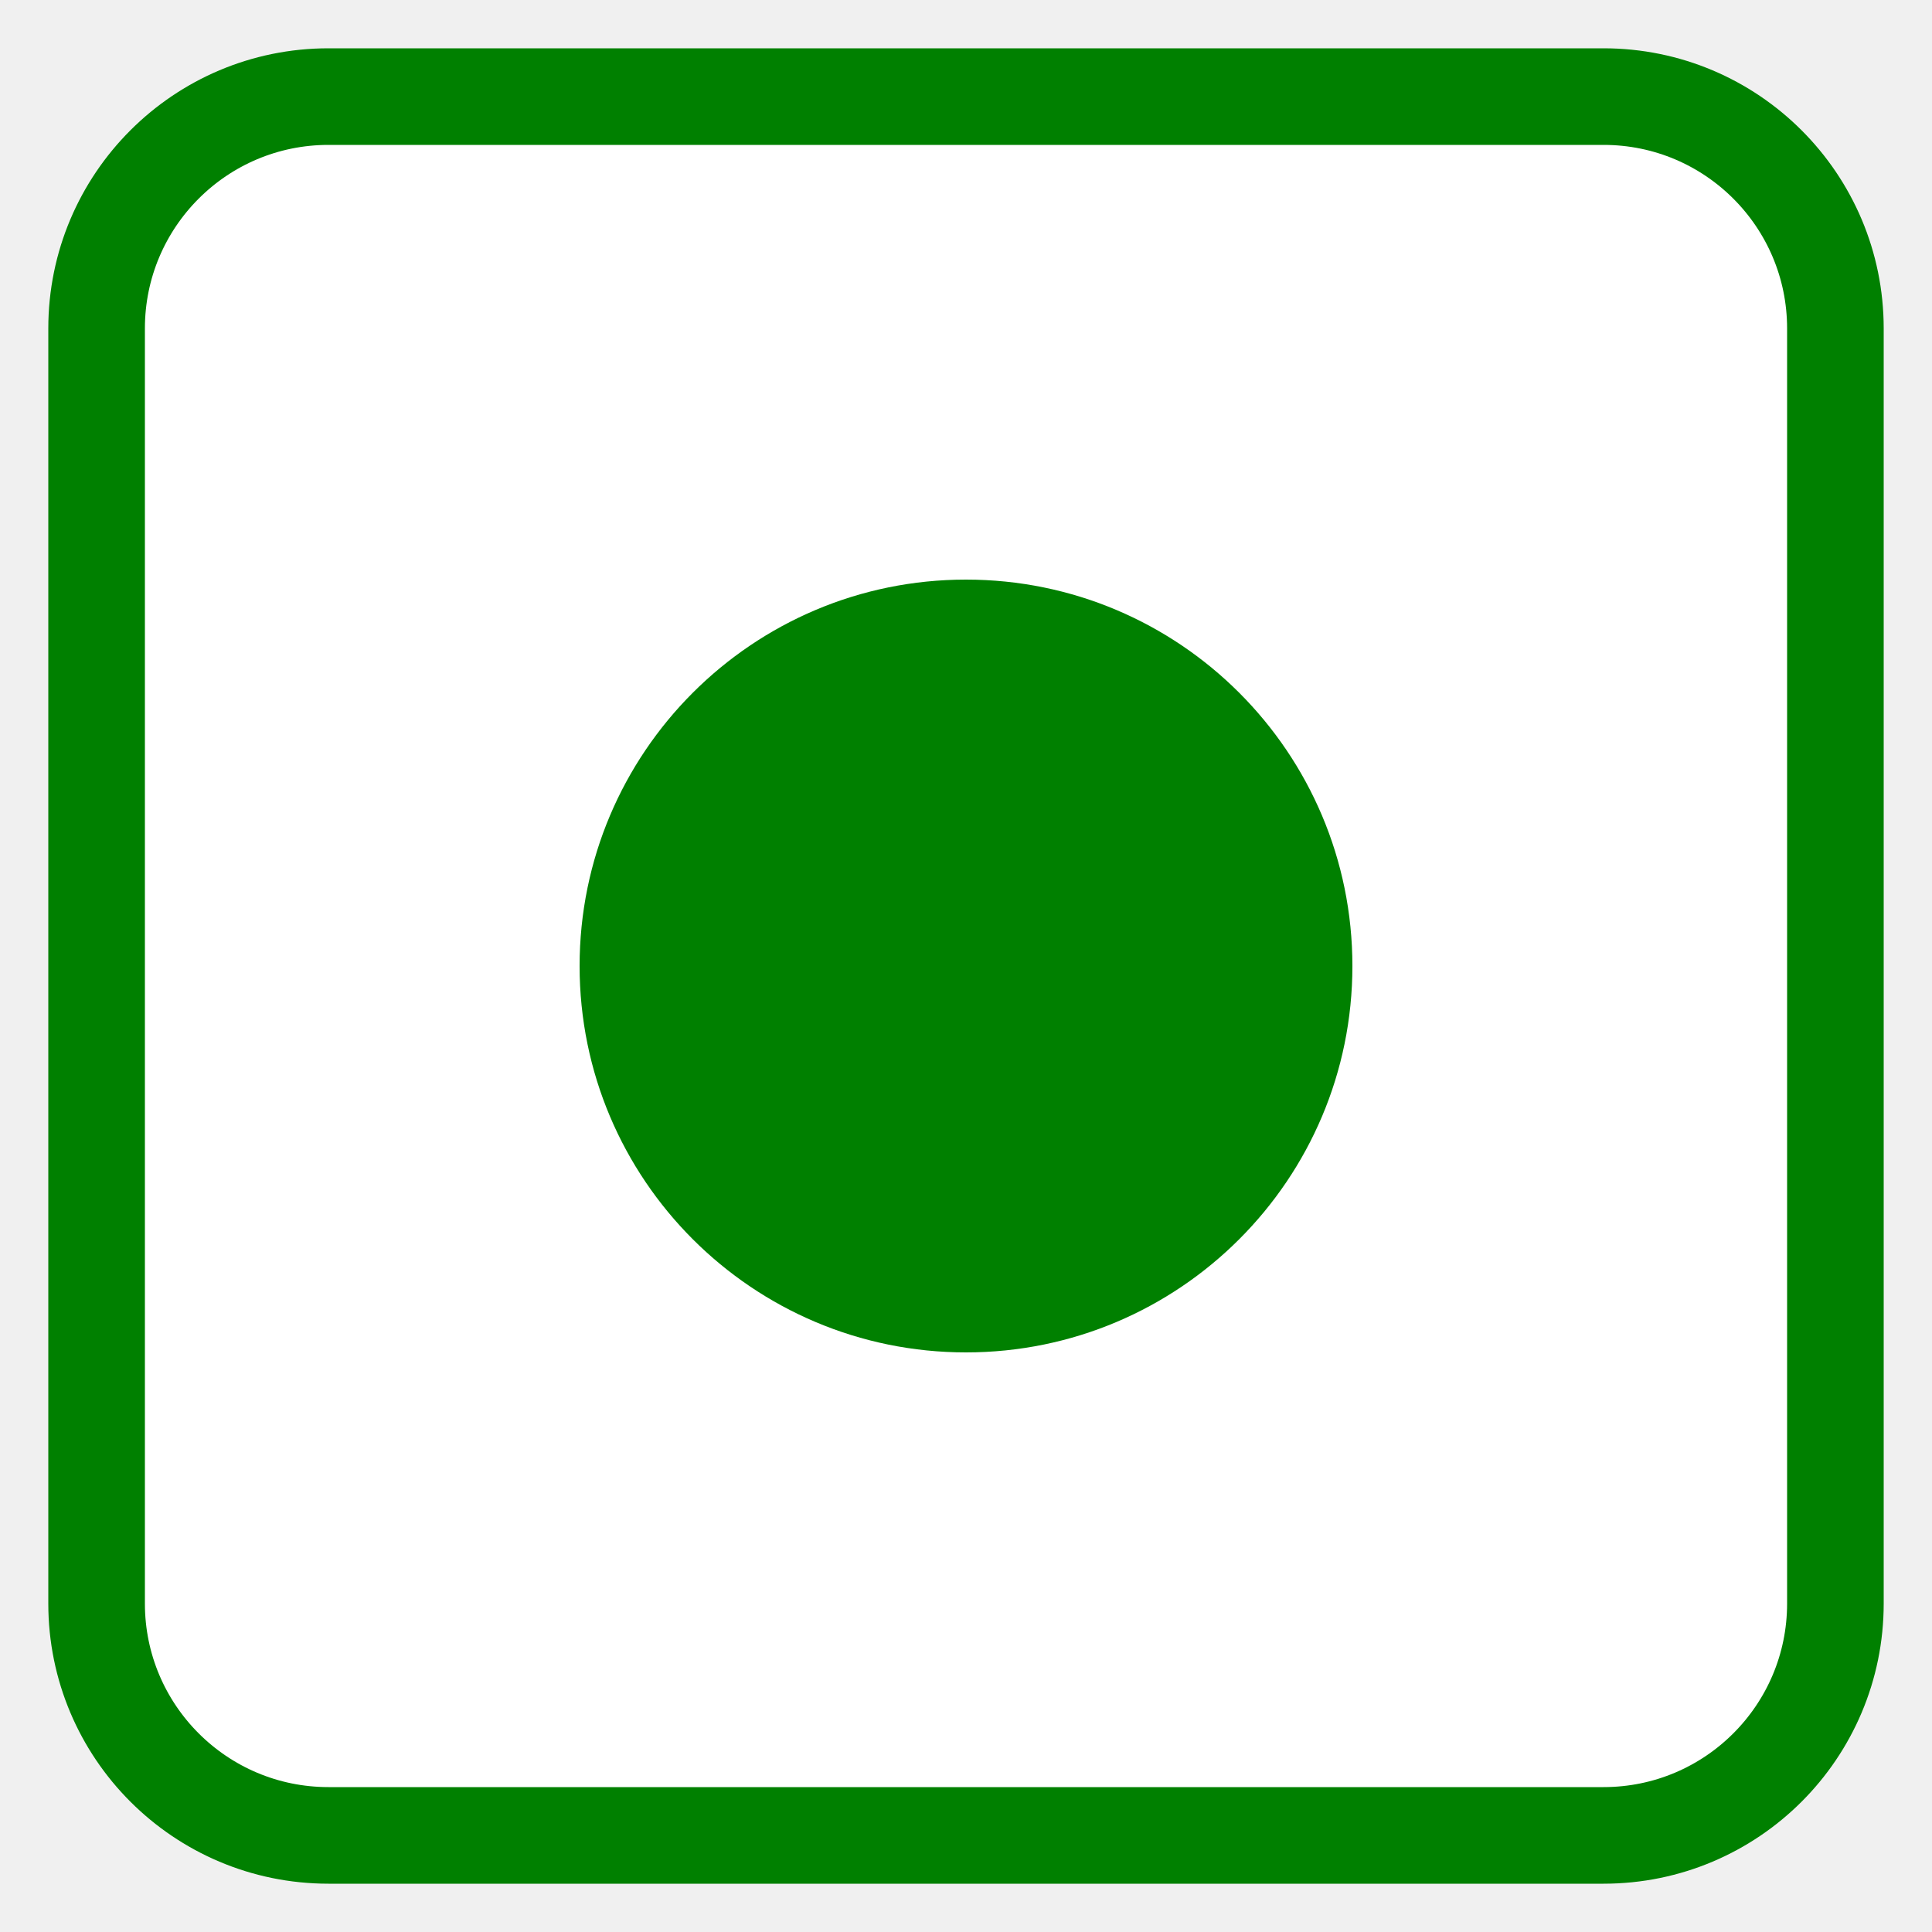
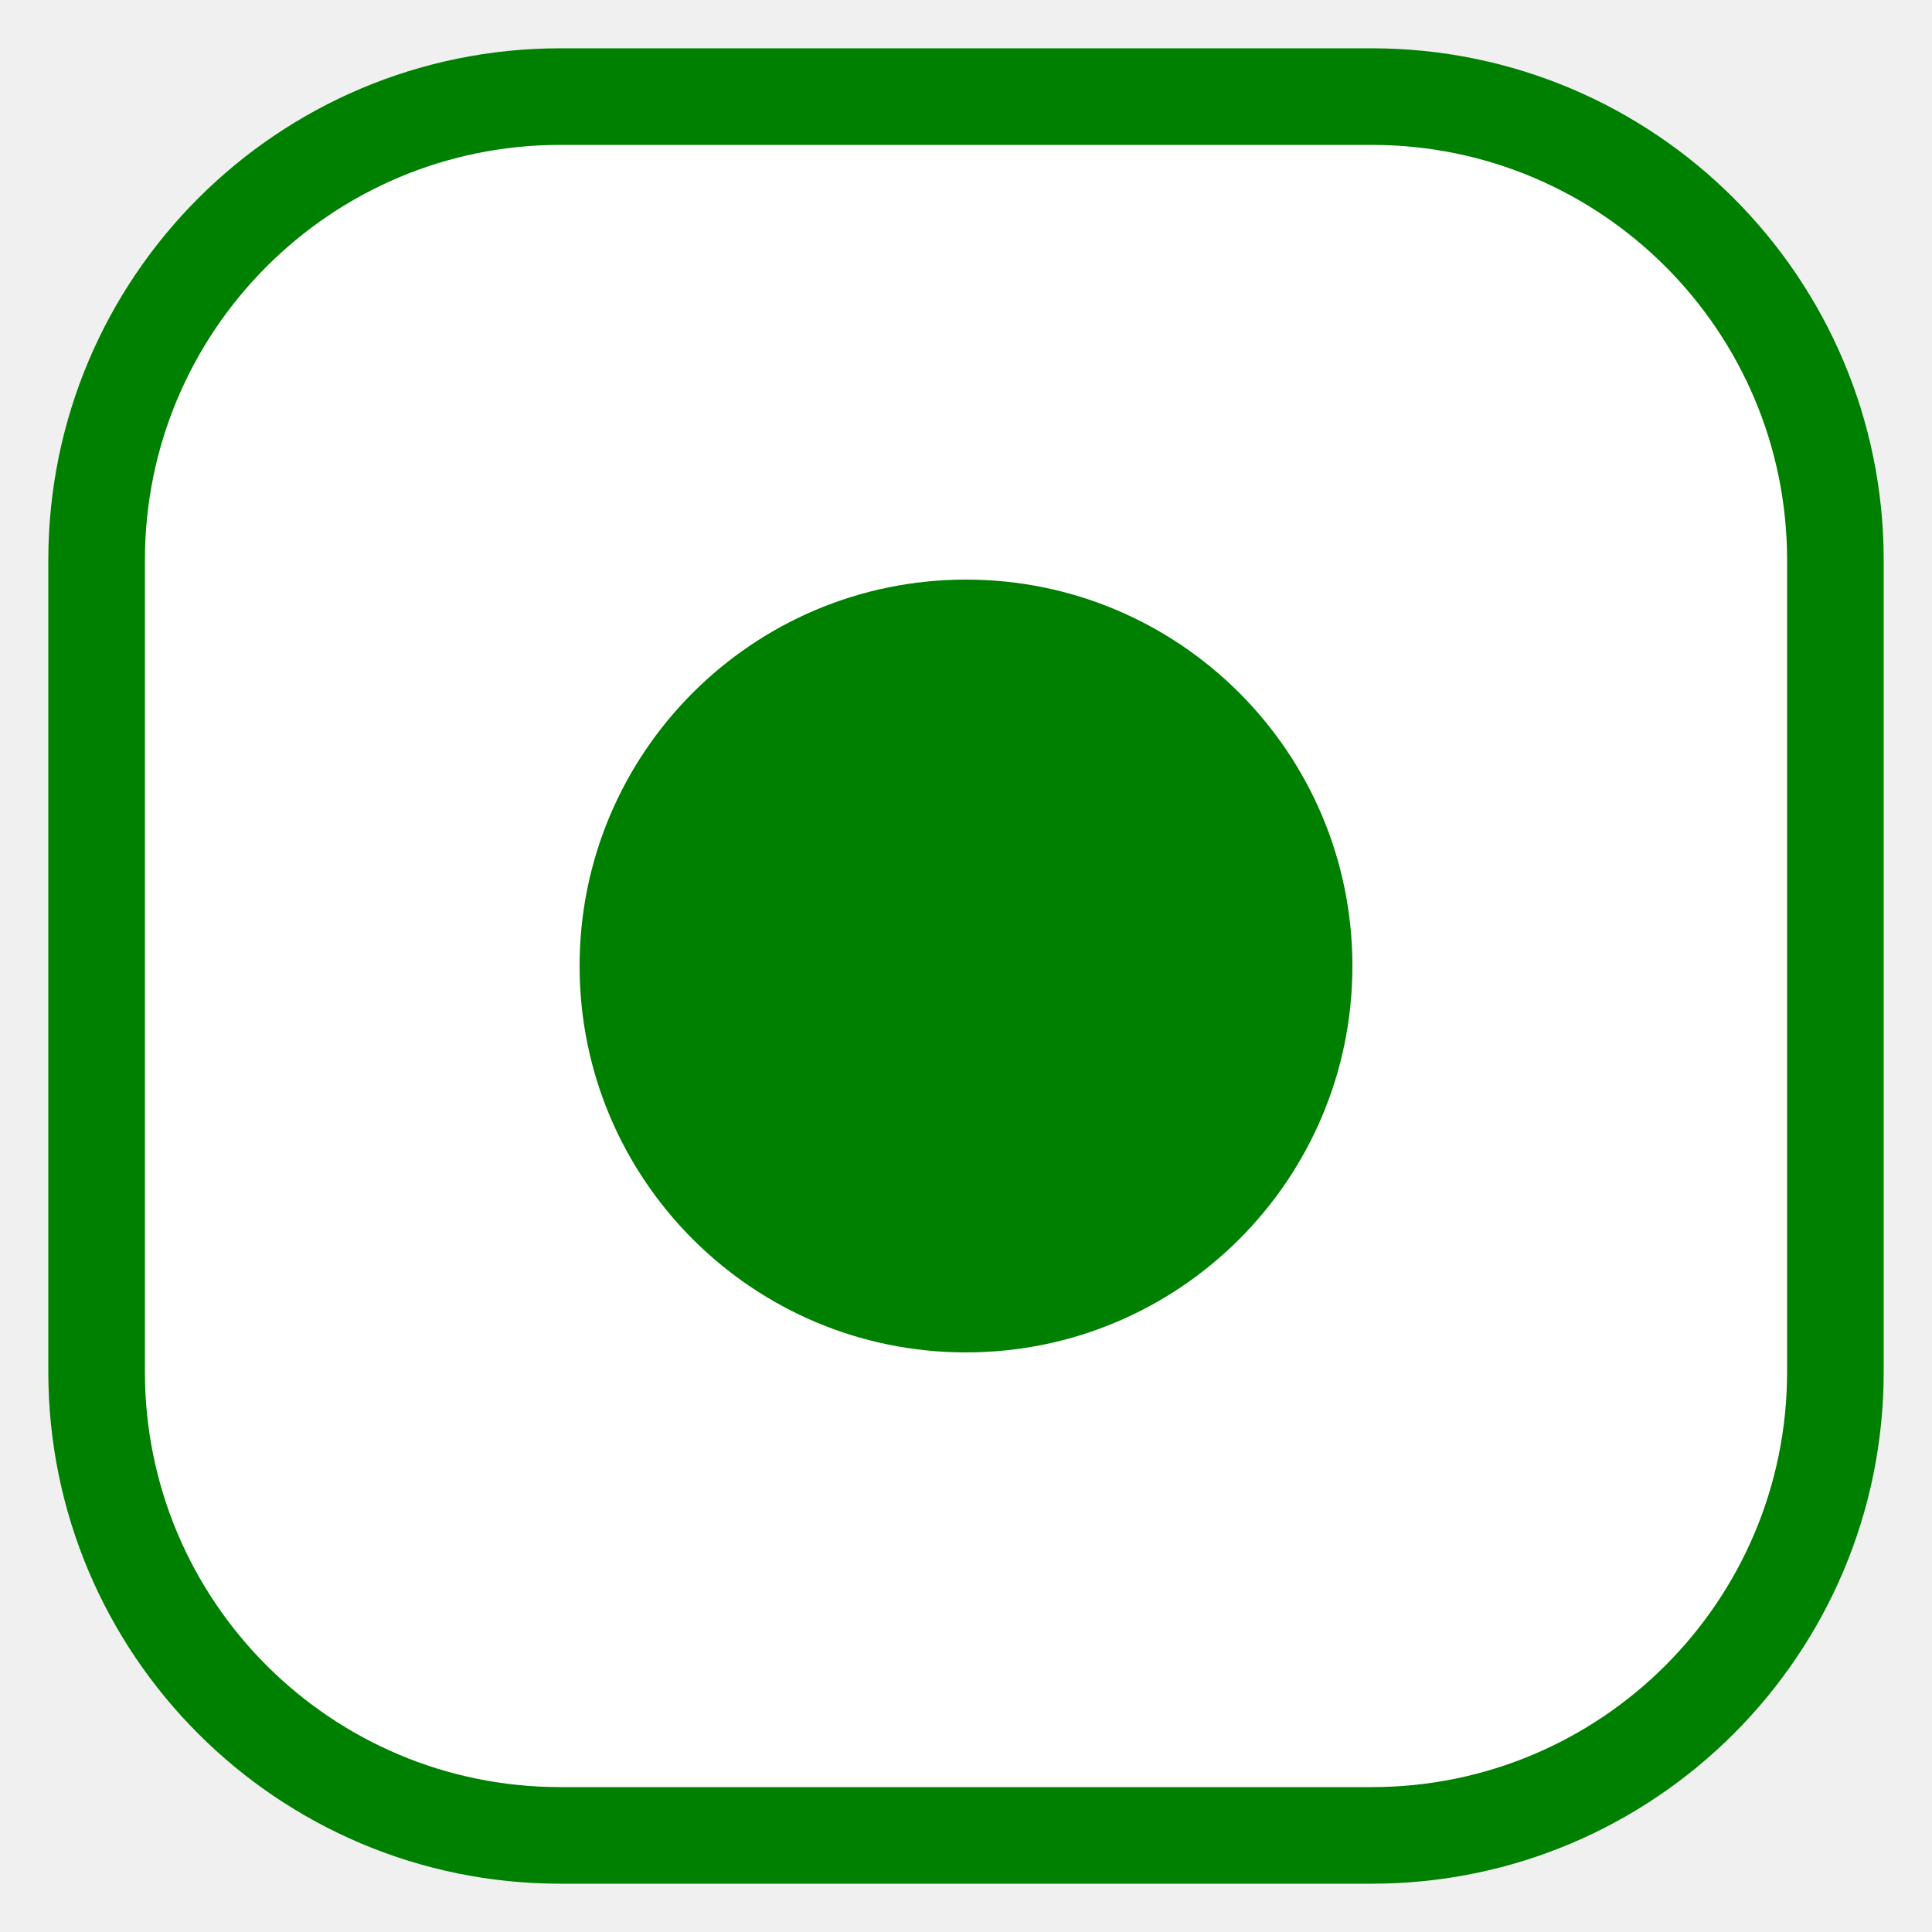
<svg xmlns="http://www.w3.org/2000/svg" width="100" height="100" viewBox="0 0 100 100">
-   <rect x="5" y="5" width="90" height="90" rx="12" ry="12" fill="white" />
-   <rect x="5" y="5" width="90" height="90" stroke="green" fill="none" stroke-width="5" rx="12" ry="12" />
+   <rect x="5" y="5" width="90" height="90" rx="24" ry="24" fill="white" />
+   <rect x="5" y="5" width="90" height="90" stroke="green" fill="none" stroke-width="5" rx="24" ry="24" />
  <circle cx="50" cy="50" r="20" fill="green" />
</svg>
